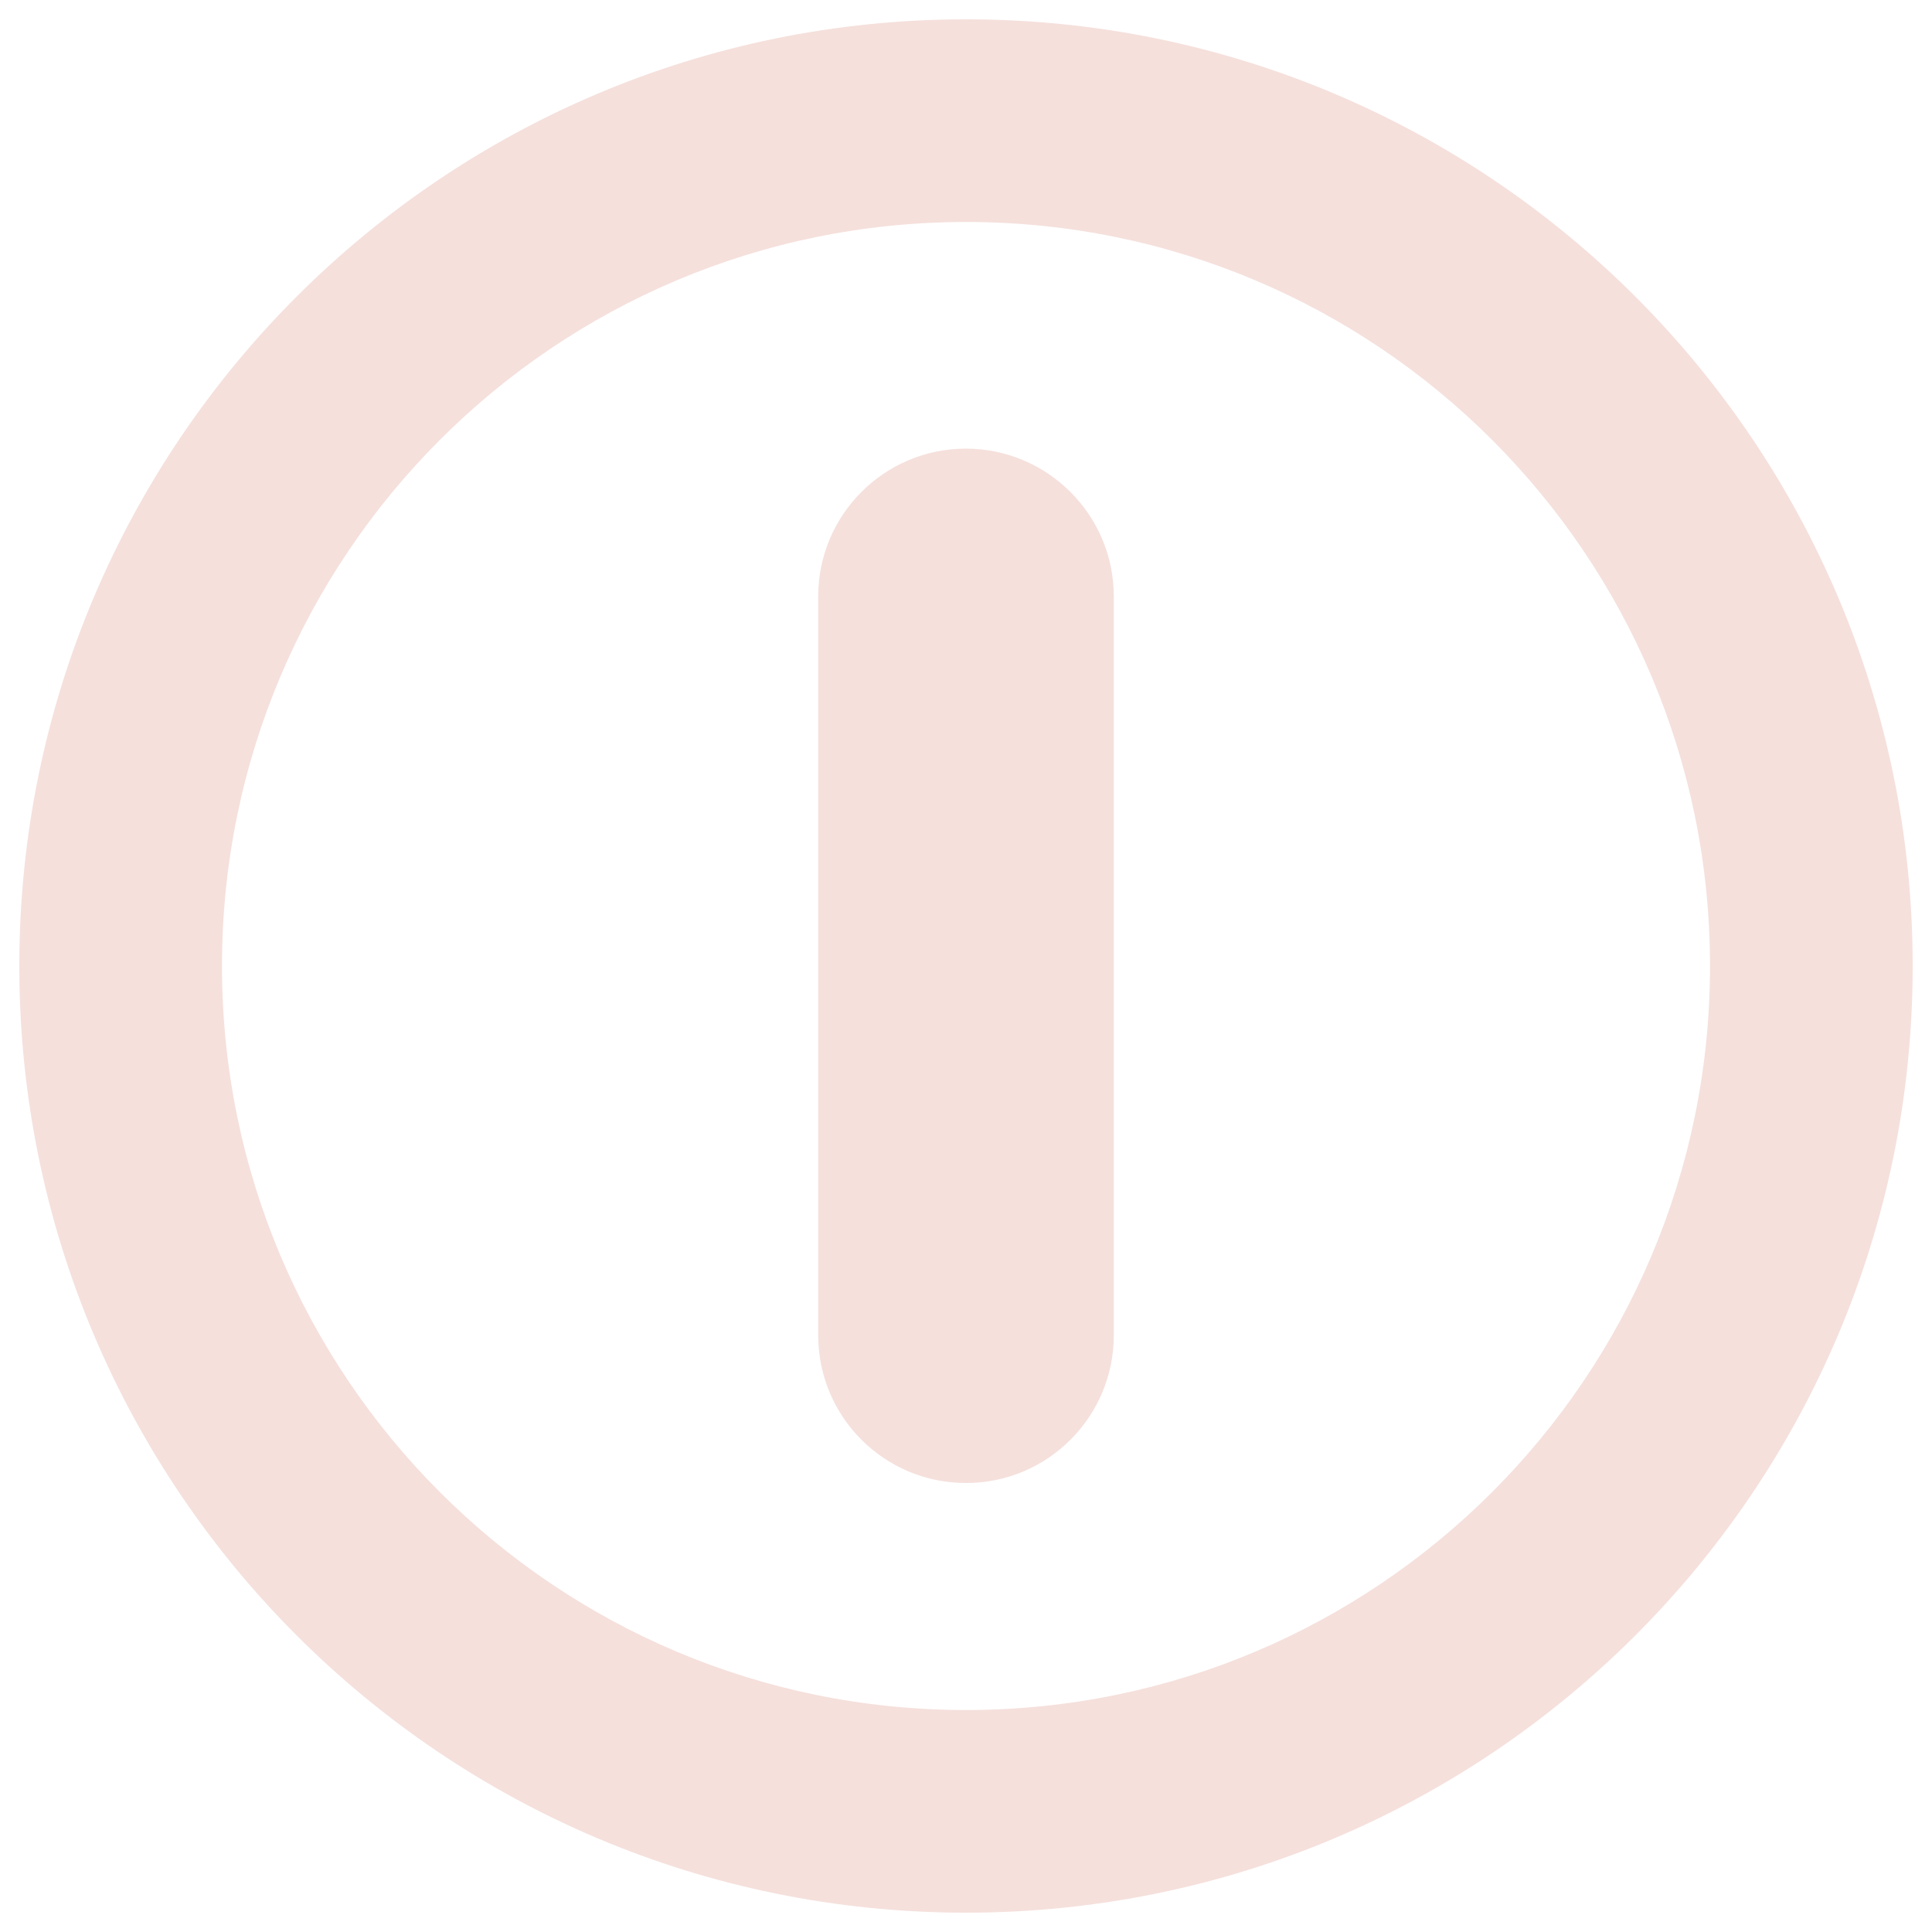
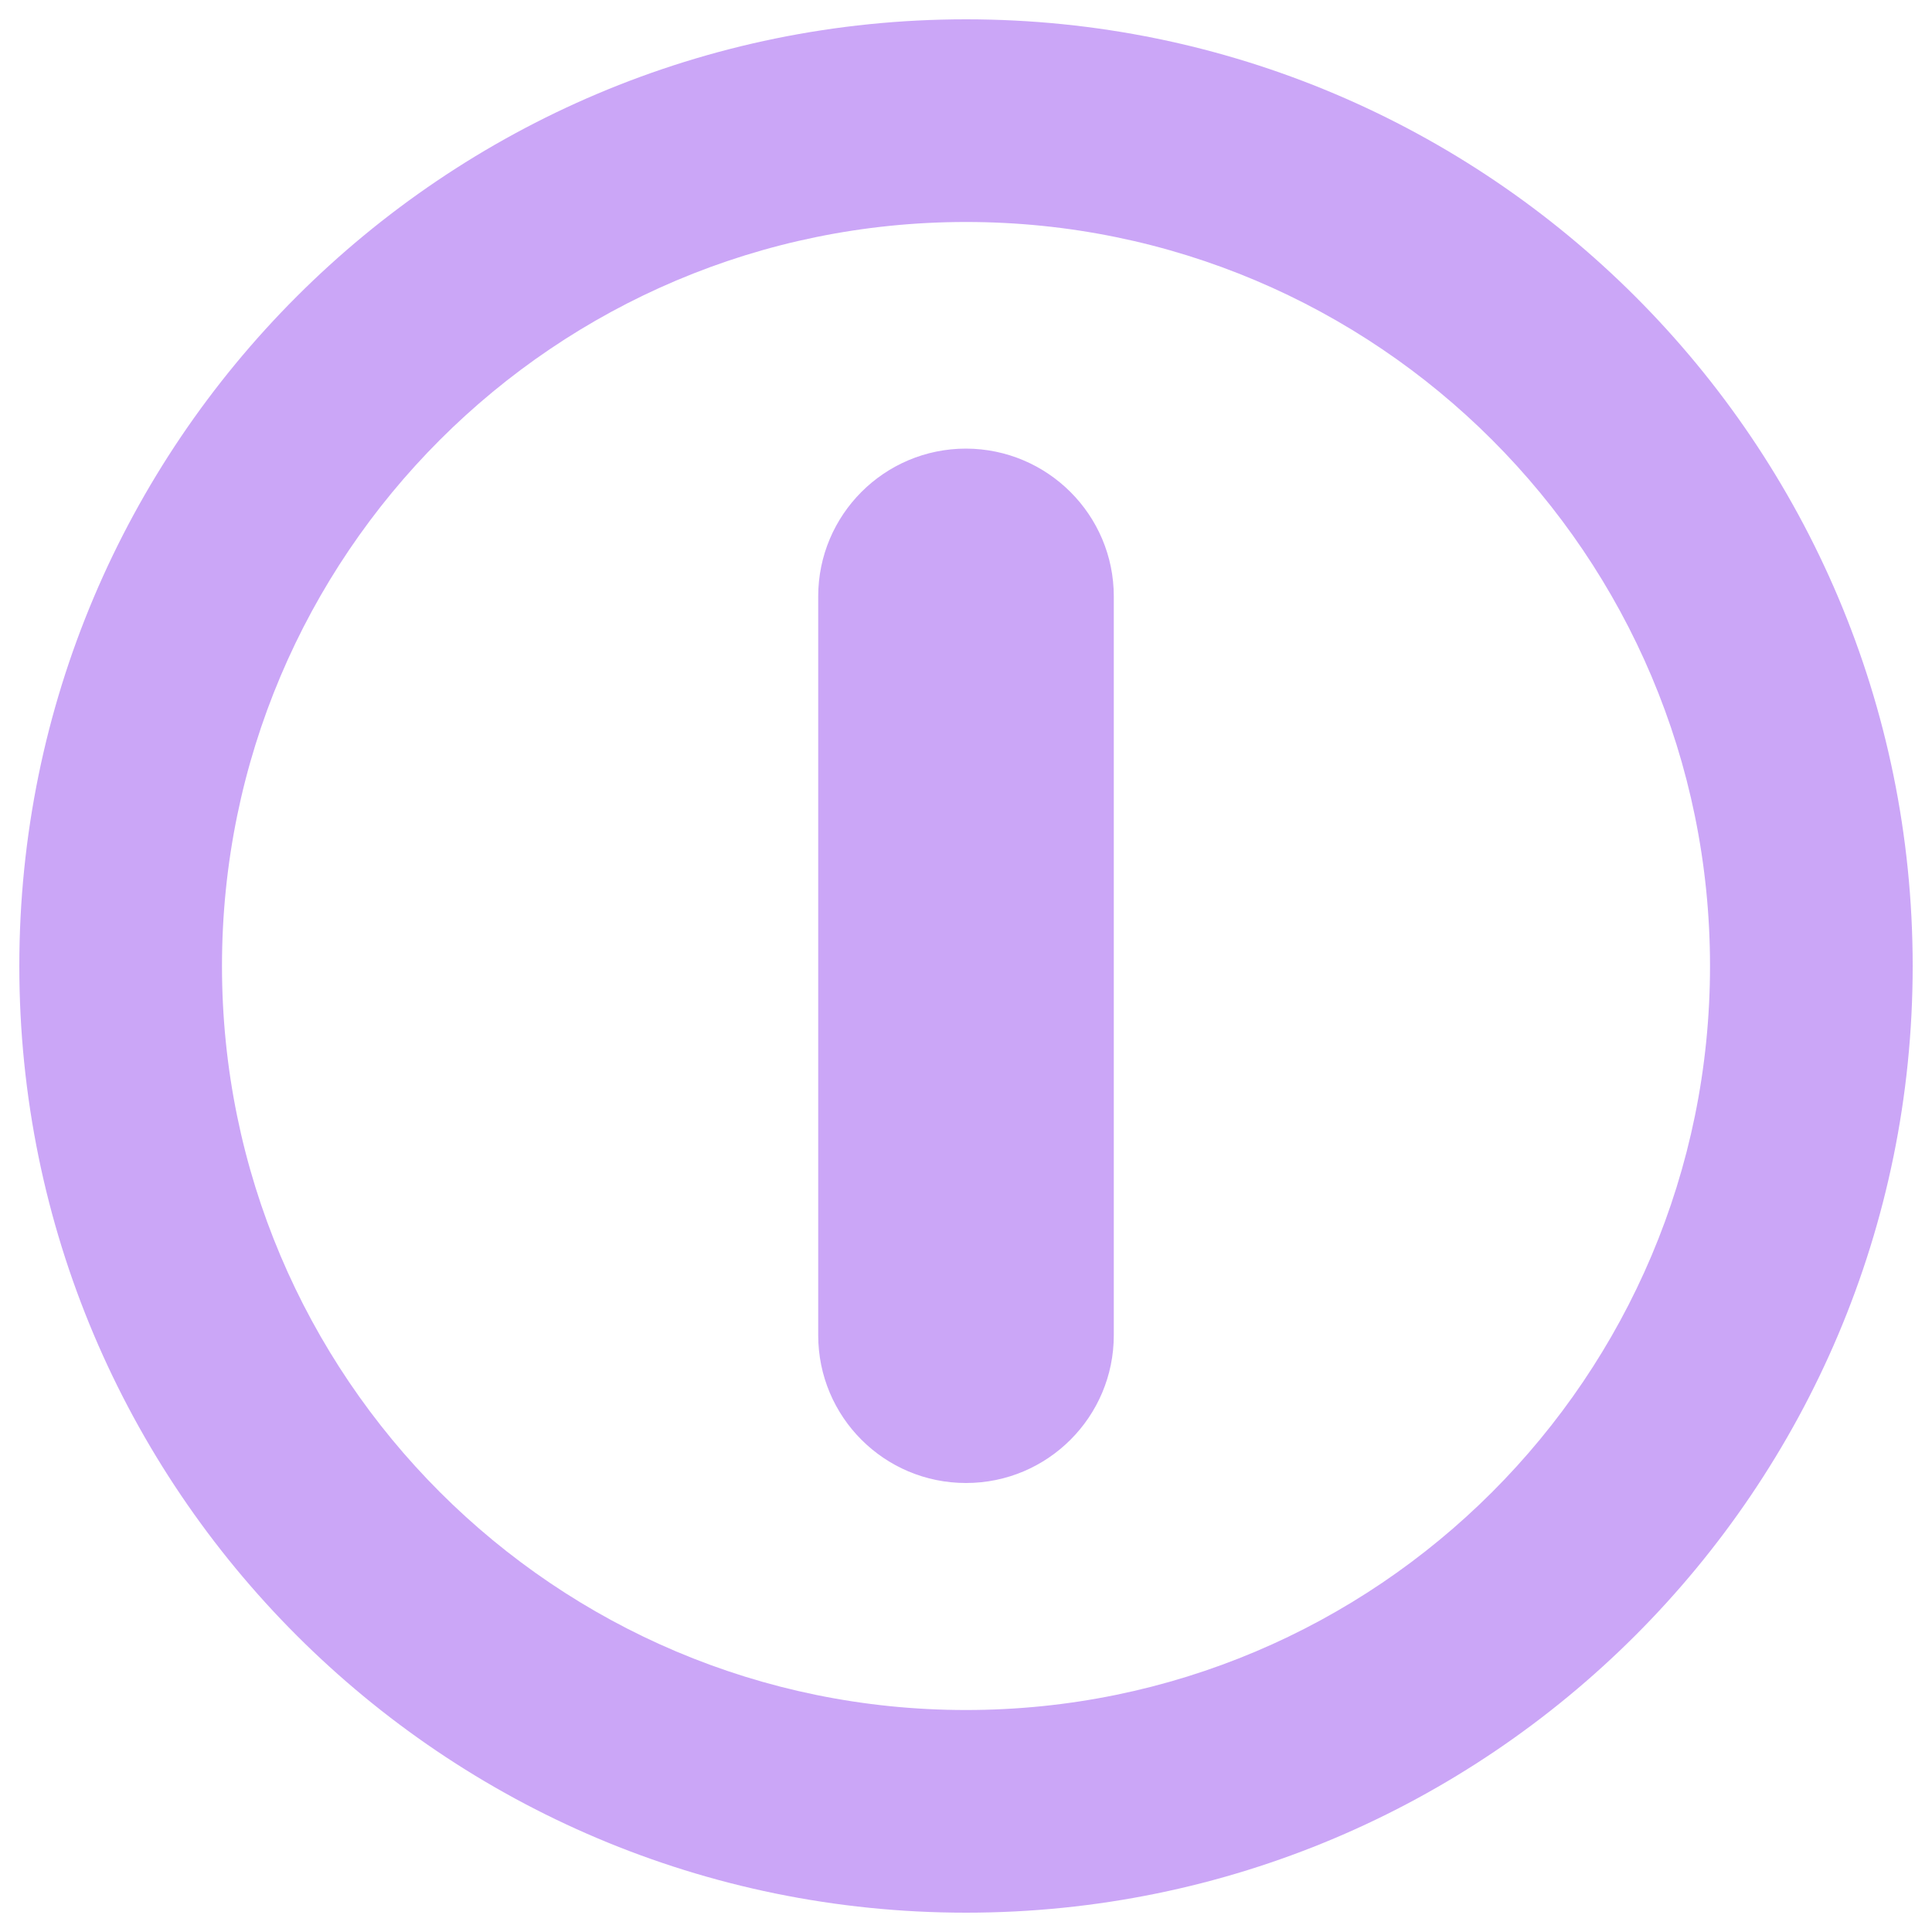
- <svg xmlns="http://www.w3.org/2000/svg" fill="#f5e0dc" version="1.1" x="0px" y="0px" viewBox="0 0 1000 1000" enable-background="new 0 0 1000 1000" xml:space="preserve">
+ <svg xmlns="http://www.w3.org/2000/svg" fill="#cba6f7" version="1.1" x="0px" y="0px" viewBox="0 0 1000 1000" enable-background="new 0 0 1000 1000" xml:space="preserve">
  <g>
    <g>
      <path d="M500,10C229.4,10,10,229.4,10,500s219.4,490,490,490s490-219.4,490-490S770.6,10,500,10z M500,885.1c-212.7,0-385.1-172.4-385.1-385.1S287.3,114.9,500,114.9S885.1,287.3,885.1,500S712.7,885.1,500,885.1z M576.5,308.7v382.4c0,42.2-34.2,76.5-76.5,76.5c-42.3,0-76.5-34.2-76.5-76.5V308.7c0-42.2,34.2-76.5,76.5-76.5C542.2,232.3,576.5,266.5,576.5,308.7z" />
    </g>
    <g />
    <g />
    <g />
    <g />
    <g />
    <g />
    <g />
    <g />
    <g />
    <g />
    <g />
    <g />
    <g />
    <g />
    <g />
  </g>
</svg>
